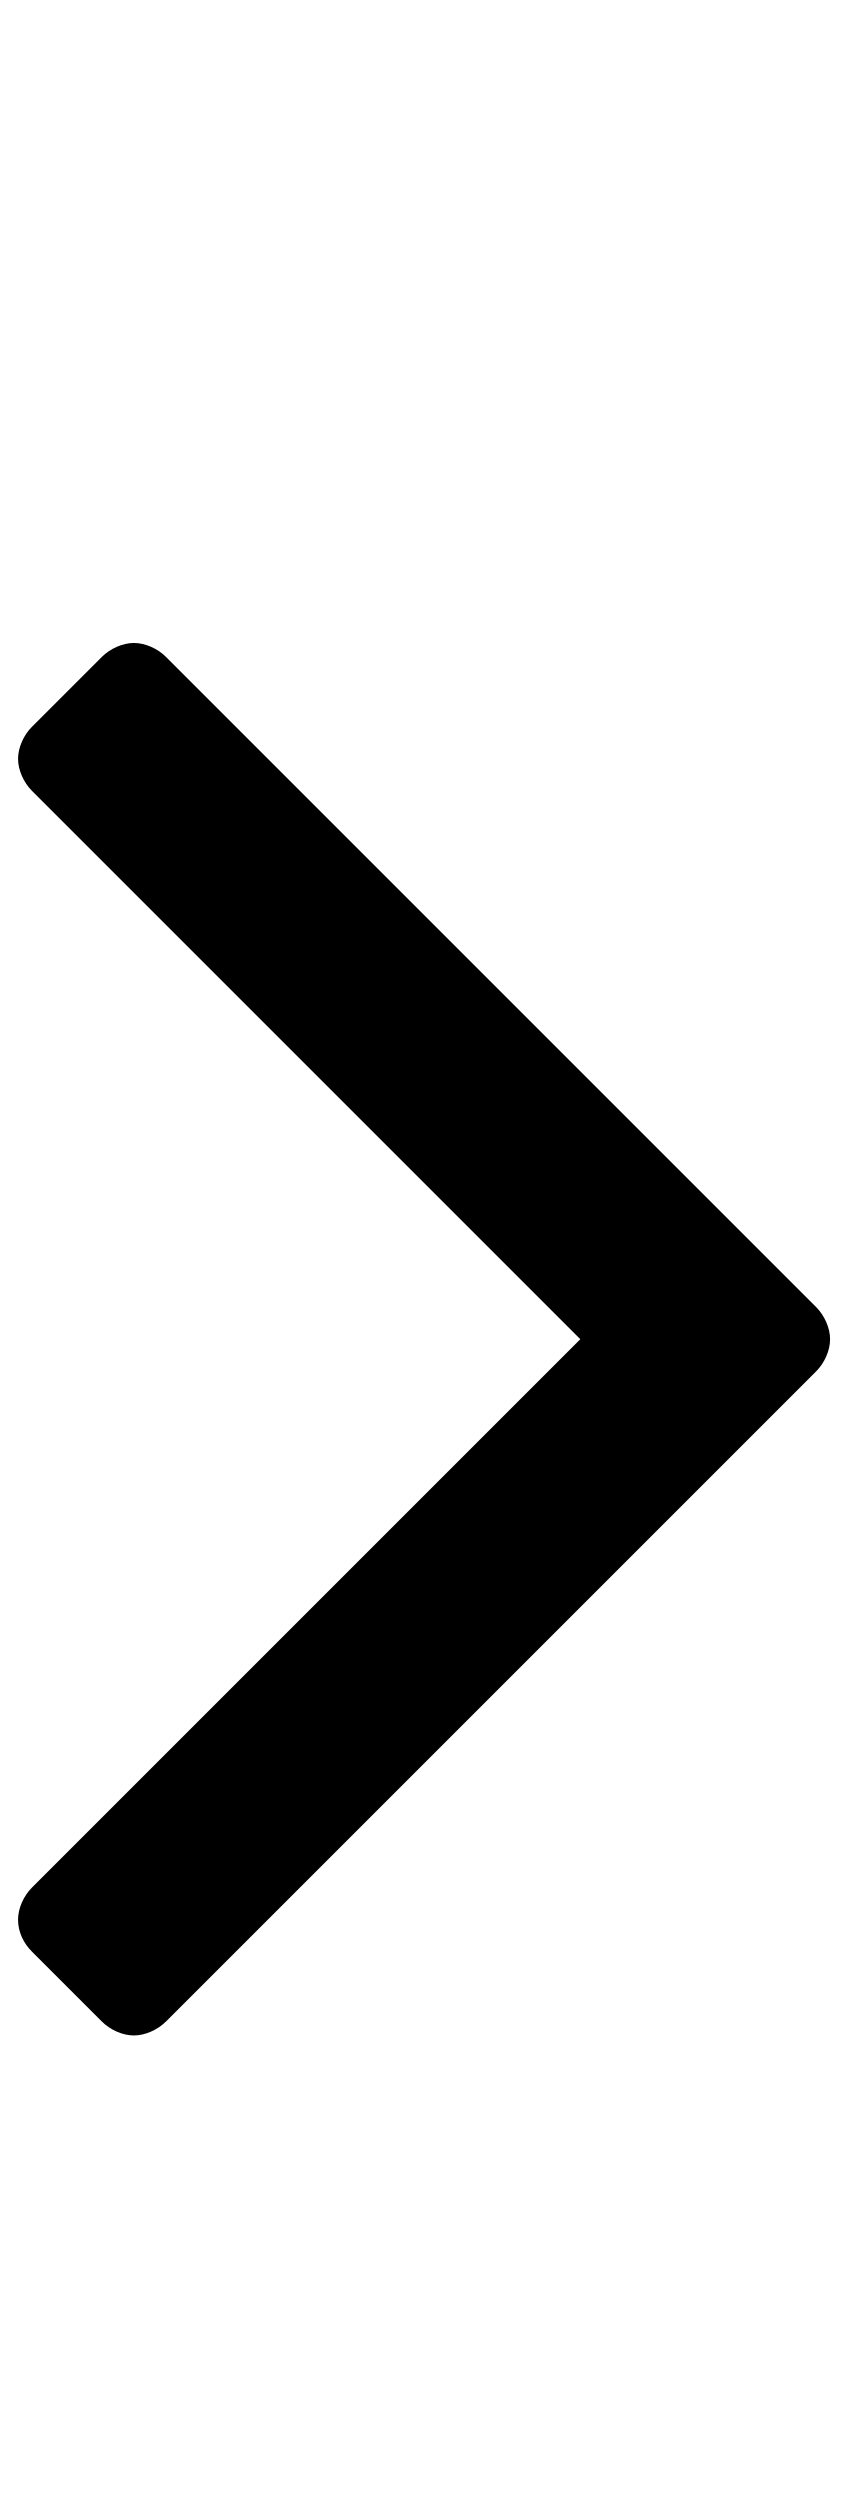
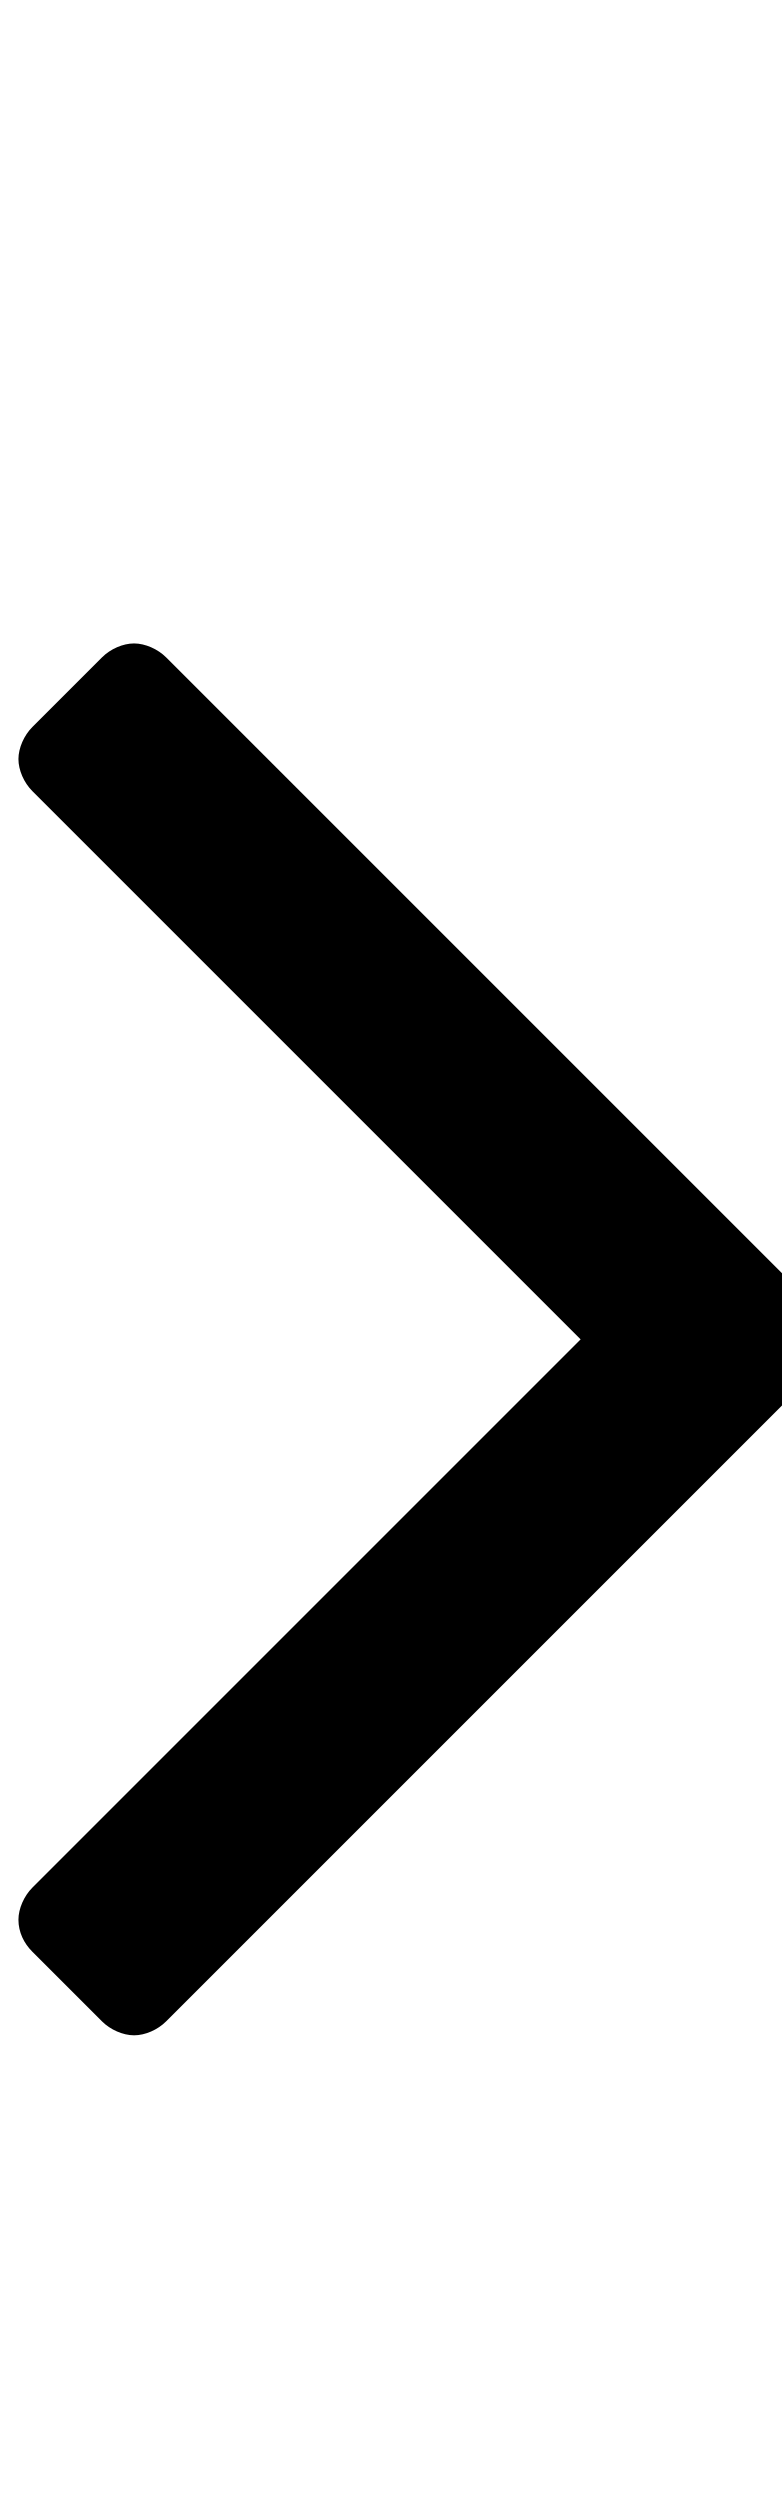
- <svg xmlns="http://www.w3.org/2000/svg" version="1.1" width="11" height="32" viewBox="0 0 11 32">
-   <path d="M10.625 17.143c0 0.143-0.071 0.304-0.179 0.411l-8.321 8.321c-0.107 0.107-0.268 0.179-0.411 0.179s-0.304-0.071-0.411-0.179l-0.893-0.893c-0.107-0.107-0.179-0.25-0.179-0.411 0-0.143 0.071-0.304 0.179-0.411l7.018-7.018-7.018-7.018c-0.107-0.107-0.179-0.268-0.179-0.411s0.071-0.304 0.179-0.411l0.893-0.893c0.107-0.107 0.268-0.179 0.411-0.179s0.304 0.071 0.411 0.179l8.321 8.321c0.107 0.107 0.179 0.268 0.179 0.411z" />
+ <svg xmlns="http://www.w3.org/2000/svg" version="1.1" width="5" height="16" viewBox="0 0 5 16">
+   <path d="M5.313 8.571c0 0.071-0.036 0.152-0.089 0.205l-4.161 4.161c-0.054 0.054-0.134 0.089-0.205 0.089s-0.152-0.036-0.205-0.089l-0.446-0.446c-0.054-0.054-0.089-0.125-0.089-0.205 0-0.071 0.036-0.152 0.089-0.205l3.509-3.509-3.509-3.509c-0.054-0.054-0.089-0.134-0.089-0.205s0.036-0.152 0.089-0.205l0.446-0.446c0.054-0.054 0.134-0.089 0.205-0.089s0.152 0.036 0.205 0.089l4.161 4.161c0.054 0.054 0.089 0.134 0.089 0.205z" />
</svg>
